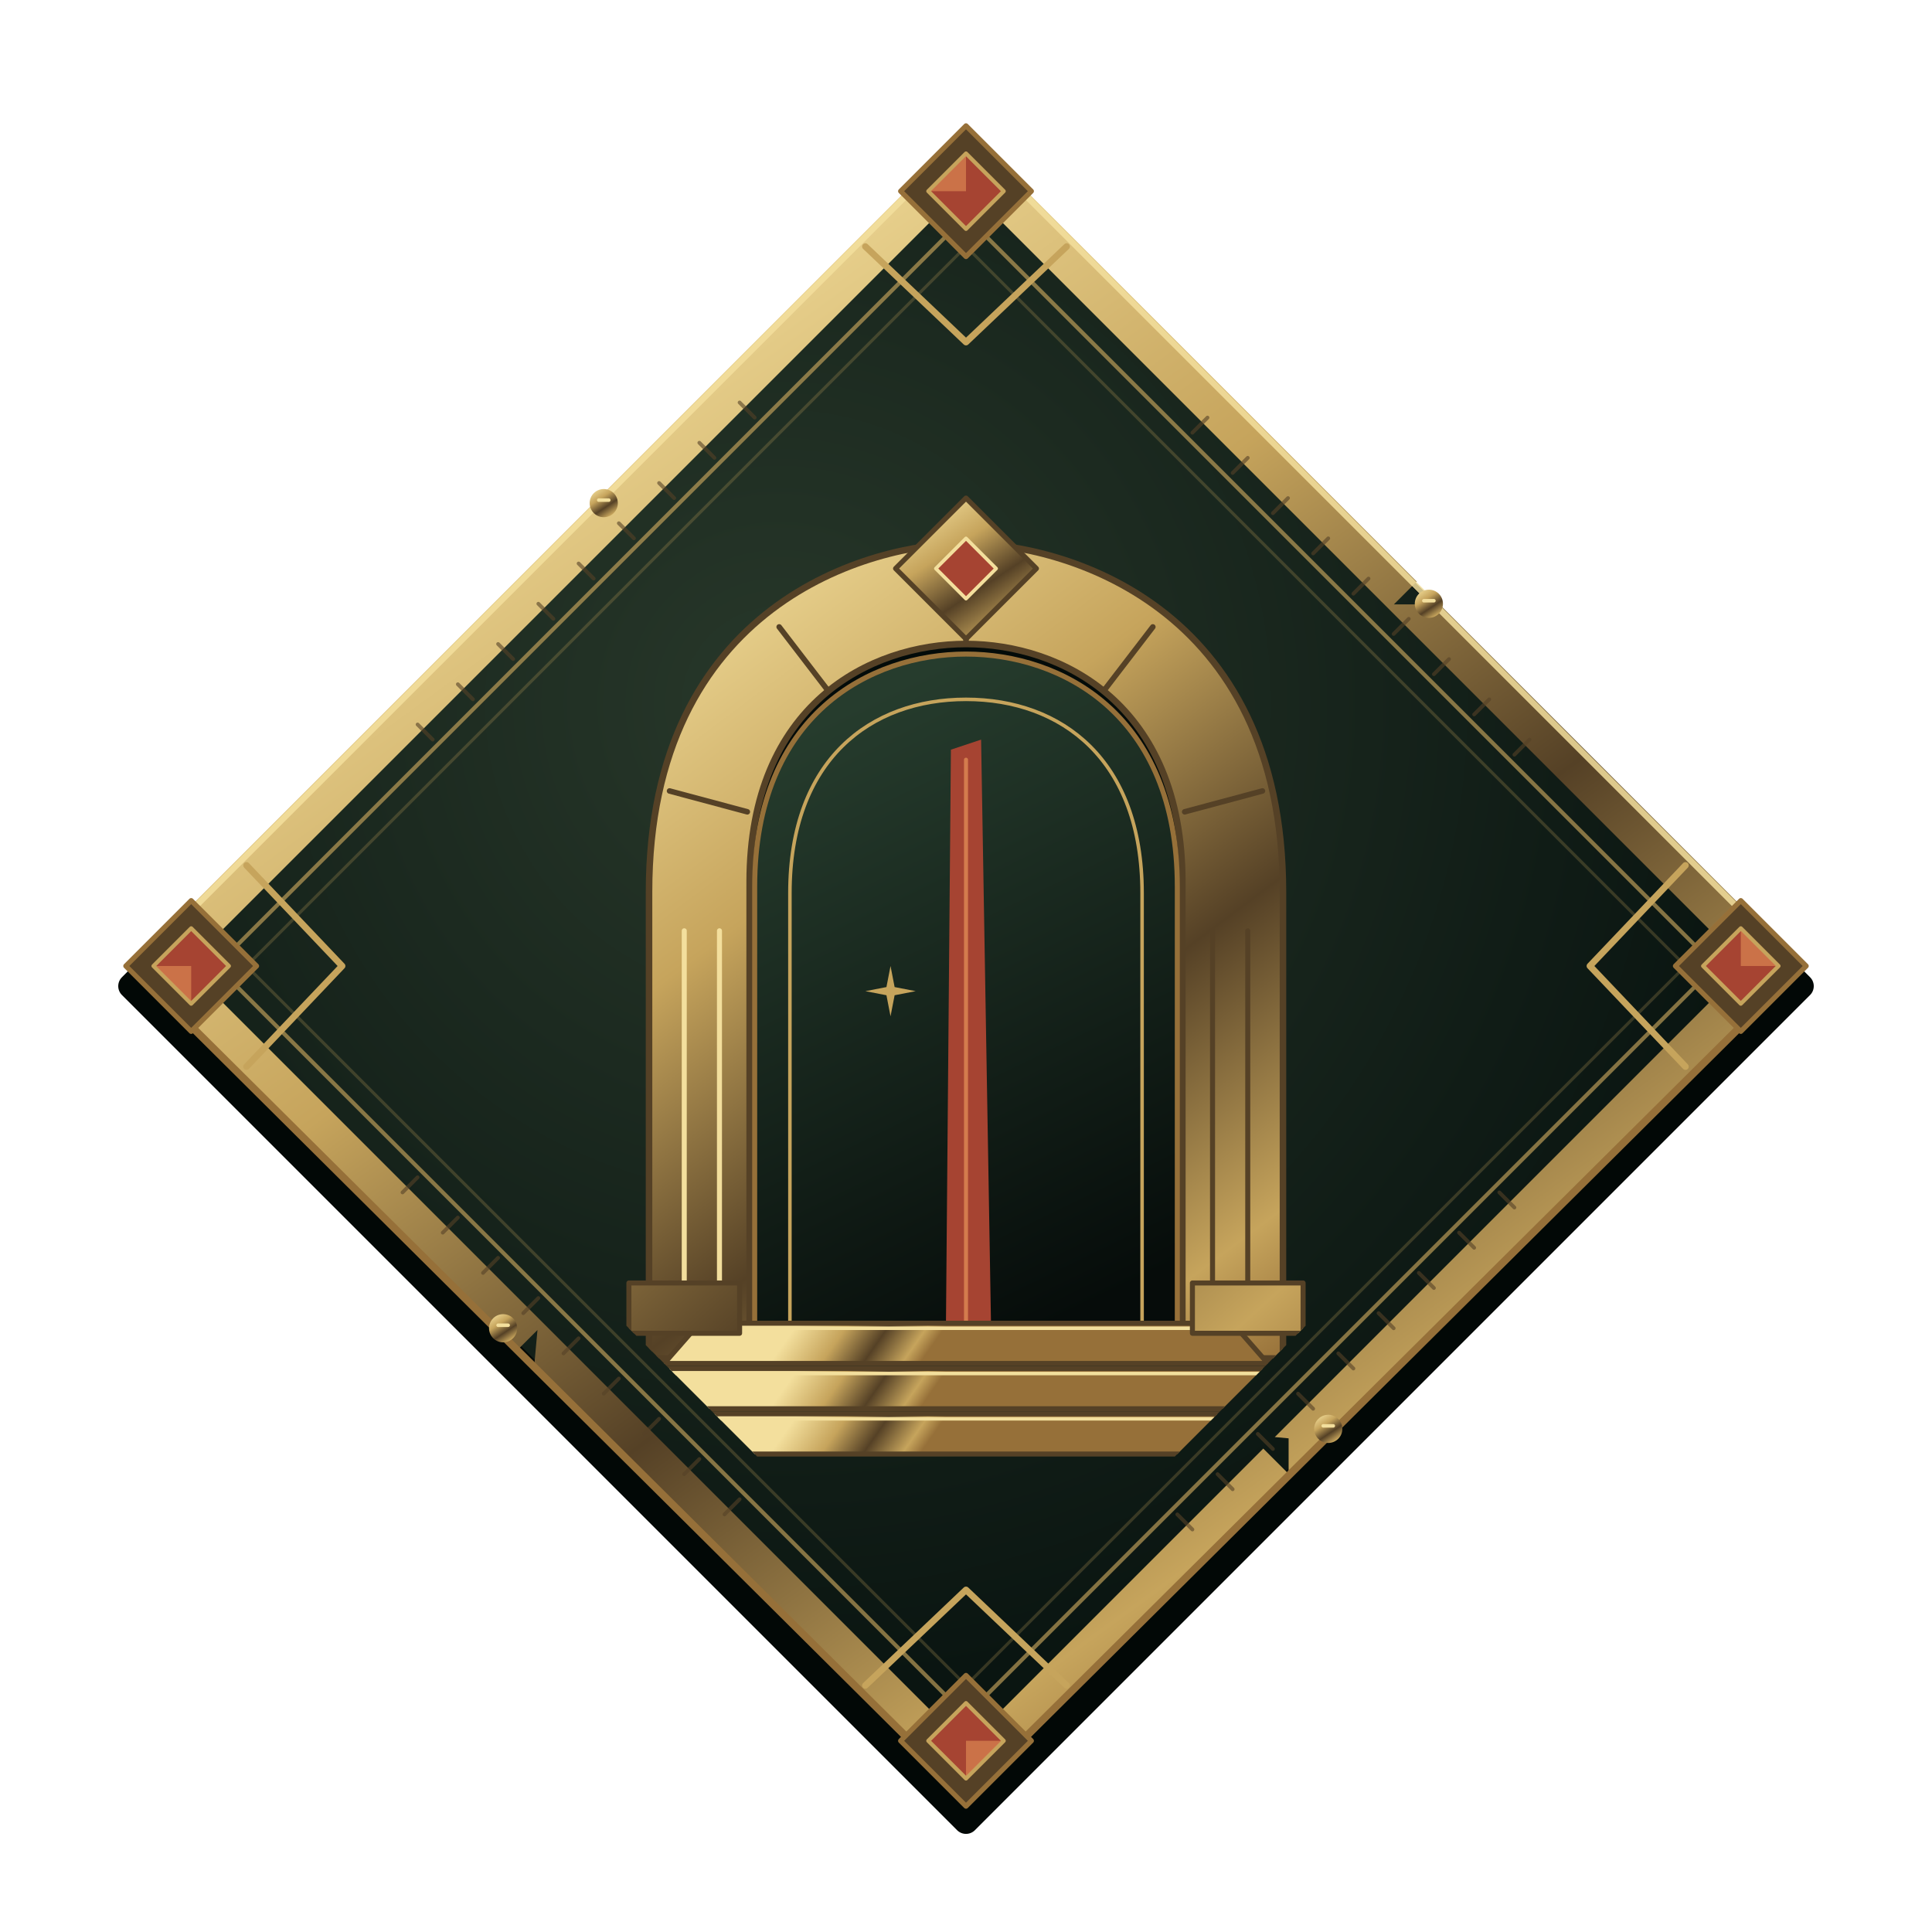
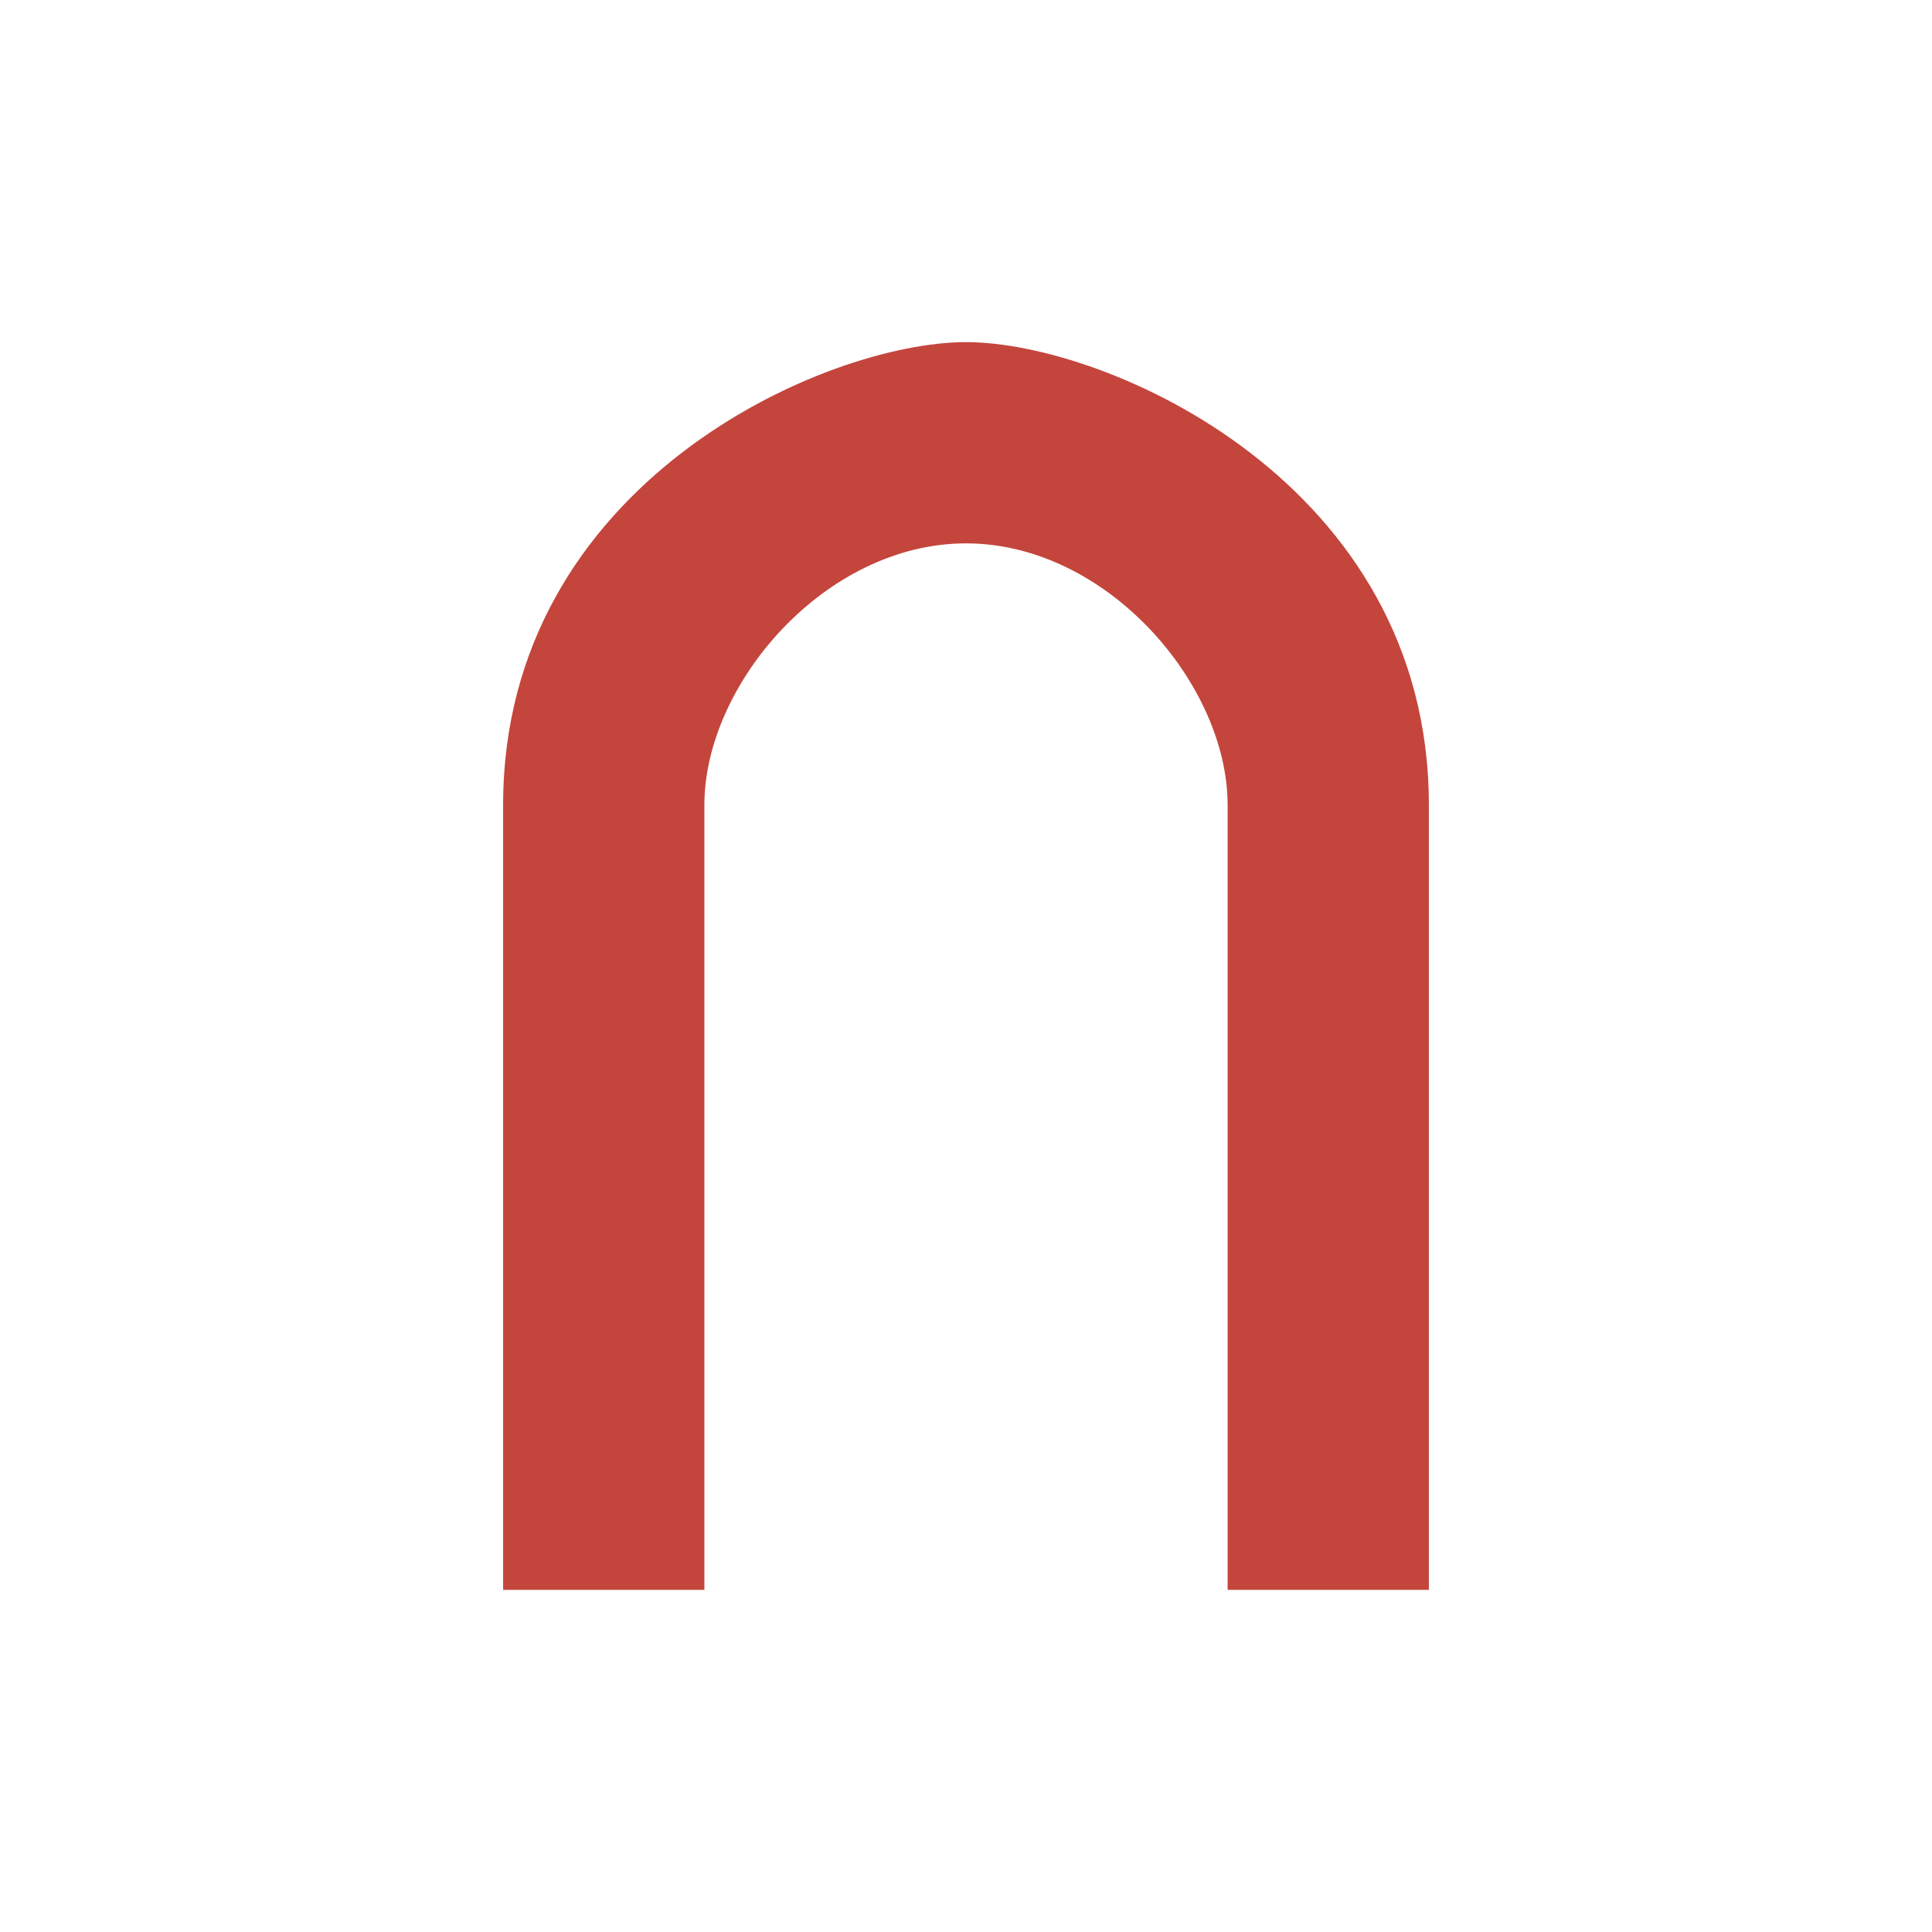
- <svg xmlns="http://www.w3.org/2000/svg" version="1.1" width="384" height="384" viewBox="0,0,384,384">
-   <defs>
-     <radialGradient cx="155" cy="140" r="195.256" gradientUnits="userSpaceOnUse" id="crest-home-color-1">
-       <stop offset="0" stop-color="#28382a" />
-       <stop offset="1" stop-color="#0a1511" />
-     </radialGradient>
-     <linearGradient x1="100" y1="60" x2="290" y2="320" gradientUnits="userSpaceOnUse" id="crest-home-color-2">
-       <stop offset="0" stop-color="#f3df9d" />
-       <stop offset="0.34" stop-color="#c6a45c" />
-       <stop offset="0.62" stop-color="#554126" />
-       <stop offset="0.88" stop-color="#c6a45c" />
-       <stop offset="1" stop-color="#967039" />
-     </linearGradient>
-     <linearGradient x1="118" y1="97" x2="122" y2="103" gradientUnits="userSpaceOnUse" id="crest-home-color-3">
-       <stop offset="0" stop-color="#f3df9d" />
-       <stop offset="0.34" stop-color="#c6a45c" />
-       <stop offset="0.62" stop-color="#554126" />
-       <stop offset="0.88" stop-color="#c6a45c" />
-       <stop offset="1" stop-color="#967039" />
-     </linearGradient>
-     <linearGradient x1="282" y1="117" x2="286" y2="123" gradientUnits="userSpaceOnUse" id="crest-home-color-4">
-       <stop offset="0" stop-color="#f3df9d" />
-       <stop offset="0.34" stop-color="#c6a45c" />
-       <stop offset="0.62" stop-color="#554126" />
-       <stop offset="0.88" stop-color="#c6a45c" />
-       <stop offset="1" stop-color="#967039" />
-     </linearGradient>
-     <linearGradient x1="262" y1="281" x2="266" y2="287" gradientUnits="userSpaceOnUse" id="crest-home-color-5">
-       <stop offset="0" stop-color="#f3df9d" />
-       <stop offset="0.34" stop-color="#c6a45c" />
-       <stop offset="0.62" stop-color="#554126" />
-       <stop offset="0.88" stop-color="#c6a45c" />
-       <stop offset="1" stop-color="#967039" />
-     </linearGradient>
-     <linearGradient x1="98" y1="261" x2="102" y2="267" gradientUnits="userSpaceOnUse" id="crest-home-color-6">
-       <stop offset="0" stop-color="#f3df9d" />
-       <stop offset="0.34" stop-color="#c6a45c" />
-       <stop offset="0.62" stop-color="#554126" />
-       <stop offset="0.88" stop-color="#c6a45c" />
-       <stop offset="1" stop-color="#967039" />
-     </linearGradient>
-     <clipPath id="crest-home-clip-1">
-       <path d="M192,53l139,139l-139,139l-139,-139z" fill="none" stroke="none" stroke-width="1" stroke-linecap="round" stroke-linejoin="round" />
-     </clipPath>
-     <linearGradient x1="130" y1="110" x2="252" y2="273" gradientUnits="userSpaceOnUse" id="crest-home-color-7">
-       <stop offset="0" stop-color="#f3df9d" />
-       <stop offset="0.34" stop-color="#c6a45c" />
-       <stop offset="0.62" stop-color="#554126" />
-       <stop offset="0.88" stop-color="#c6a45c" />
-       <stop offset="1" stop-color="#967039" />
-     </linearGradient>
-     <linearGradient x1="162" y1="144" x2="218" y2="259" gradientUnits="userSpaceOnUse" id="crest-home-color-8">
-       <stop offset="0" stop-color="#263c2d" />
-       <stop offset="1" stop-color="#060c0a" />
-     </linearGradient>
-     <linearGradient x1="183" y1="99" x2="202" y2="128" gradientUnits="userSpaceOnUse" id="crest-home-color-9">
-       <stop offset="0" stop-color="#f3df9d" />
-       <stop offset="0.34" stop-color="#c6a45c" />
-       <stop offset="0.62" stop-color="#554126" />
-       <stop offset="0.88" stop-color="#c6a45c" />
-       <stop offset="1" stop-color="#967039" />
-     </linearGradient>
-     <linearGradient x1="160" y1="261" x2="180" y2="275" gradientUnits="userSpaceOnUse" id="crest-home-color-10">
-       <stop offset="0" stop-color="#f3df9d" />
-       <stop offset="0.34" stop-color="#c6a45c" />
-       <stop offset="0.62" stop-color="#554126" />
-       <stop offset="0.88" stop-color="#c6a45c" />
-       <stop offset="1" stop-color="#967039" />
-     </linearGradient>
-     <linearGradient x1="160" y1="270" x2="180" y2="284" gradientUnits="userSpaceOnUse" id="crest-home-color-11">
-       <stop offset="0" stop-color="#f3df9d" />
-       <stop offset="0.34" stop-color="#c6a45c" />
-       <stop offset="0.62" stop-color="#554126" />
-       <stop offset="0.88" stop-color="#c6a45c" />
-       <stop offset="1" stop-color="#967039" />
-     </linearGradient>
-     <linearGradient x1="160" y1="279" x2="180" y2="293" gradientUnits="userSpaceOnUse" id="crest-home-color-12">
-       <stop offset="0" stop-color="#f3df9d" />
-       <stop offset="0.34" stop-color="#c6a45c" />
-       <stop offset="0.62" stop-color="#554126" />
-       <stop offset="0.88" stop-color="#c6a45c" />
-       <stop offset="1" stop-color="#967039" />
-     </linearGradient>
-     <linearGradient x1="105" y1="100" x2="270" y2="282" gradientUnits="userSpaceOnUse" id="crest-home-color-13">
-       <stop offset="0" stop-color="#f3df9d" />
-       <stop offset="0.34" stop-color="#c6a45c" />
-       <stop offset="0.62" stop-color="#554126" />
-       <stop offset="0.88" stop-color="#c6a45c" />
-       <stop offset="1" stop-color="#967039" />
-     </linearGradient>
-     <linearGradient x1="105" y1="100" x2="270" y2="282" gradientUnits="userSpaceOnUse" id="crest-home-color-14">
-       <stop offset="0" stop-color="#f3df9d" />
-       <stop offset="0.34" stop-color="#c6a45c" />
-       <stop offset="0.62" stop-color="#554126" />
-       <stop offset="0.88" stop-color="#c6a45c" />
-       <stop offset="1" stop-color="#967039" />
-     </linearGradient>
-   </defs>
-   <g data-paper-layer="" fill-rule="nonzero" stroke-miterlimit="10" stroke-dasharray="" stroke-dashoffset="0" paint-order="fill">
-     <g id="crest-home-bezel">
-       <path d="M192,30l166,166l-166,166l-166,-166z" fill="#020806" stroke="#020806" stroke-width="5" stroke-linecap="round" stroke-linejoin="round" />
-       <path d="M192,28l164,164l-164,164l-164,-164z" fill="url(#crest-home-color-1)" stroke="none" stroke-width="1" stroke-linecap="round" stroke-linejoin="round" />
-       <path d="M192,26l89.586,89.586l-4.536,4.536h7.071l0.167,-1.833l73.712,73.712l-166,166l-85.879,-85.879l0.707,-7.778l-4.243,4.243l-76.586,-76.586zM347,192l-155,-155l-155,155l155,155l59.086,-59.086l5.036,5.036v-7.071l-2.75,-0.25z" fill="url(#crest-home-color-2)" stroke="none" stroke-width="1" stroke-linecap="round" stroke-linejoin="round" />
-       <path d="M29,190l163,-163l160,160" fill="none" stroke="#f3df9d" stroke-width="1.2" stroke-linecap="round" stroke-linejoin="round" opacity="0.85" />
-       <path d="M33,199l159,158l159,-158" fill="none" stroke="#967039" stroke-width="1.5" stroke-linecap="round" stroke-linejoin="round" />
-       <path d="M192,43l149,149l-149,149l-149,-149z" fill="none" stroke="#c6a45c" stroke-width="0.8" stroke-linecap="round" stroke-linejoin="round" opacity="0.65" />
-       <path d="M192,49l143,143l-143,143l-143,-143z" fill="none" stroke="#c6a45c" stroke-width="0.6" stroke-linecap="round" stroke-linejoin="round" opacity="0.24" />
-       <g stroke-linecap="round" stroke-linejoin="round">
-         <path d="M192,25l13,13l-13,13l-13,-13z" fill="#554126" stroke="#967039" stroke-width="1" />
-         <path d="M192,30.5l7.5,7.5l-7.5,7.5l-7.5,-7.5z" fill="#a64432" stroke="#c6a45c" stroke-width="0.8" />
-         <path d="M192,31v7h-7z" fill="#df8a54" stroke="none" stroke-width="1" opacity="0.65" />
-         <path d="M172,49l20,19l20,-19" fill="none" stroke="#c6a45c" stroke-width="1.3" />
-       </g>
-       <g stroke-linecap="round" stroke-linejoin="round">
-         <path d="M359,192l-13,13l-13,-13l13,-13z" fill="#554126" stroke="#967039" stroke-width="1" />
-         <path d="M353.5,192l-7.5,7.5l-7.5,-7.5l7.5,-7.5z" fill="#a64432" stroke="#c6a45c" stroke-width="0.8" />
-         <path d="M353,192h-7v-7z" fill="#df8a54" stroke="none" stroke-width="1" opacity="0.65" />
-         <path d="M335,172l-19,20l19,20" fill="none" stroke="#c6a45c" stroke-width="1.3" />
-       </g>
-       <g stroke-linecap="round" stroke-linejoin="round">
-         <path d="M192,359l-13,-13l13,-13l13,13z" fill="#554126" stroke="#967039" stroke-width="1" />
-         <path d="M192,353.5l-7.5,-7.5l7.5,-7.5l7.5,7.5z" fill="#a64432" stroke="#c6a45c" stroke-width="0.8" />
-         <path d="M192,353v-7h7z" fill="#df8a54" stroke="none" stroke-width="1" opacity="0.65" />
-         <path d="M212,335l-20,-19l-20,19" fill="none" stroke="#c6a45c" stroke-width="1.3" />
-       </g>
-       <g stroke-linecap="round" stroke-linejoin="round">
-         <path d="M25,192l13,-13l13,13l-13,13z" fill="#554126" stroke="#967039" stroke-width="1" />
-         <path d="M30.5,192l7.5,-7.5l7.5,7.5l-7.5,7.5z" fill="#a64432" stroke="#c6a45c" stroke-width="0.8" />
-         <path d="M31,192h7v7z" fill="#df8a54" stroke="none" stroke-width="1" opacity="0.65" />
-         <path d="M49,212l19,-20l-19,-20" fill="none" stroke="#c6a45c" stroke-width="1.3" />
-       </g>
-       <path d="M83,144l3,3" fill="none" stroke="#554126" stroke-width="0.75" stroke-linecap="round" stroke-linejoin="round" opacity="0.6" />
-       <path d="M91,136l3,3" fill="none" stroke="#554126" stroke-width="0.75" stroke-linecap="round" stroke-linejoin="round" opacity="0.6" />
-       <path d="M99,128l3,3" fill="none" stroke="#554126" stroke-width="0.75" stroke-linecap="round" stroke-linejoin="round" opacity="0.6" />
-       <path d="M107,120l3,3" fill="none" stroke="#554126" stroke-width="0.75" stroke-linecap="round" stroke-linejoin="round" opacity="0.6" />
-       <path d="M115,112l3,3" fill="none" stroke="#554126" stroke-width="0.75" stroke-linecap="round" stroke-linejoin="round" opacity="0.6" />
-       <path d="M123,104l3,3" fill="none" stroke="#554126" stroke-width="0.75" stroke-linecap="round" stroke-linejoin="round" opacity="0.6" />
-       <path d="M131,96l3,3" fill="none" stroke="#554126" stroke-width="0.75" stroke-linecap="round" stroke-linejoin="round" opacity="0.6" />
-       <path d="M139,88l3,3" fill="none" stroke="#554126" stroke-width="0.75" stroke-linecap="round" stroke-linejoin="round" opacity="0.6" />
-       <path d="M147,80l3,3" fill="none" stroke="#554126" stroke-width="0.75" stroke-linecap="round" stroke-linejoin="round" opacity="0.6" />
-       <path d="M117.2,100c0,-1.546 1.254,-2.8 2.8,-2.8c1.546,0 2.8,1.254 2.8,2.8c0,1.546 -1.254,2.8 -2.8,2.8c-1.546,0 -2.8,-1.254 -2.8,-2.8z" fill="url(#crest-home-color-3)" stroke="none" stroke-width="1" stroke-linecap="butt" stroke-linejoin="miter" />
-       <path d="M119,99.4h2" fill="none" stroke="#f3df9d" stroke-width="0.7" stroke-linecap="round" stroke-linejoin="round" />
-       <path d="M240,83l-3,3" fill="none" stroke="#554126" stroke-width="0.75" stroke-linecap="round" stroke-linejoin="round" opacity="0.6" />
-       <path d="M248,91l-3,3" fill="none" stroke="#554126" stroke-width="0.75" stroke-linecap="round" stroke-linejoin="round" opacity="0.6" />
-       <path d="M256,99l-3,3" fill="none" stroke="#554126" stroke-width="0.75" stroke-linecap="round" stroke-linejoin="round" opacity="0.6" />
-       <path d="M264,107l-3,3" fill="none" stroke="#554126" stroke-width="0.75" stroke-linecap="round" stroke-linejoin="round" opacity="0.6" />
-       <path d="M272,115l-3,3" fill="none" stroke="#554126" stroke-width="0.75" stroke-linecap="round" stroke-linejoin="round" opacity="0.6" />
-       <path d="M280,123l-3,3" fill="none" stroke="#554126" stroke-width="0.75" stroke-linecap="round" stroke-linejoin="round" opacity="0.6" />
-       <path d="M288,131l-3,3" fill="none" stroke="#554126" stroke-width="0.75" stroke-linecap="round" stroke-linejoin="round" opacity="0.6" />
-       <path d="M296,139l-3,3" fill="none" stroke="#554126" stroke-width="0.75" stroke-linecap="round" stroke-linejoin="round" opacity="0.6" />
-       <path d="M304,147l-3,3" fill="none" stroke="#554126" stroke-width="0.75" stroke-linecap="round" stroke-linejoin="round" opacity="0.6" />
-       <path d="M281.2,120c0,-1.546 1.254,-2.8 2.8,-2.8c1.546,0 2.8,1.254 2.8,2.8c0,1.546 -1.254,2.8 -2.8,2.8c-1.546,0 -2.8,-1.254 -2.8,-2.8z" fill="url(#crest-home-color-4)" stroke="none" stroke-width="1" stroke-linecap="butt" stroke-linejoin="miter" />
-       <path d="M283,119.4h2" fill="none" stroke="#f3df9d" stroke-width="0.7" stroke-linecap="round" stroke-linejoin="round" />
-       <path d="M301,240l-3,-3" fill="none" stroke="#554126" stroke-width="0.75" stroke-linecap="round" stroke-linejoin="round" opacity="0.6" />
-       <path d="M293,248l-3,-3" fill="none" stroke="#554126" stroke-width="0.75" stroke-linecap="round" stroke-linejoin="round" opacity="0.6" />
-       <path d="M285,256l-3,-3" fill="none" stroke="#554126" stroke-width="0.75" stroke-linecap="round" stroke-linejoin="round" opacity="0.6" />
-       <path d="M277,264l-3,-3" fill="none" stroke="#554126" stroke-width="0.75" stroke-linecap="round" stroke-linejoin="round" opacity="0.6" />
-       <path d="M269,272l-3,-3" fill="none" stroke="#554126" stroke-width="0.75" stroke-linecap="round" stroke-linejoin="round" opacity="0.6" />
-       <path d="M261,280l-3,-3" fill="none" stroke="#554126" stroke-width="0.75" stroke-linecap="round" stroke-linejoin="round" opacity="0.6" />
-       <path d="M253,288l-3,-3" fill="none" stroke="#554126" stroke-width="0.75" stroke-linecap="round" stroke-linejoin="round" opacity="0.6" />
-       <path d="M245,296l-3,-3" fill="none" stroke="#554126" stroke-width="0.75" stroke-linecap="round" stroke-linejoin="round" opacity="0.6" />
-       <path d="M237,304l-3,-3" fill="none" stroke="#554126" stroke-width="0.75" stroke-linecap="round" stroke-linejoin="round" opacity="0.6" />
-       <path d="M261.2,284c0,-1.546 1.254,-2.8 2.8,-2.8c1.546,0 2.8,1.254 2.8,2.8c0,1.546 -1.254,2.8 -2.8,2.8c-1.546,0 -2.8,-1.254 -2.8,-2.8z" fill="url(#crest-home-color-5)" stroke="none" stroke-width="1" stroke-linecap="butt" stroke-linejoin="miter" />
-       <path d="M263,283.4h2" fill="none" stroke="#f3df9d" stroke-width="0.7" stroke-linecap="round" stroke-linejoin="round" />
-       <path d="M144,301l3,-3" fill="none" stroke="#554126" stroke-width="0.75" stroke-linecap="round" stroke-linejoin="round" opacity="0.6" />
-       <path d="M136,293l3,-3" fill="none" stroke="#554126" stroke-width="0.75" stroke-linecap="round" stroke-linejoin="round" opacity="0.6" />
-       <path d="M128,285l3,-3" fill="none" stroke="#554126" stroke-width="0.75" stroke-linecap="round" stroke-linejoin="round" opacity="0.6" />
-       <path d="M120,277l3,-3" fill="none" stroke="#554126" stroke-width="0.75" stroke-linecap="round" stroke-linejoin="round" opacity="0.6" />
-       <path d="M112,269l3,-3" fill="none" stroke="#554126" stroke-width="0.75" stroke-linecap="round" stroke-linejoin="round" opacity="0.6" />
-       <path d="M104,261l3,-3" fill="none" stroke="#554126" stroke-width="0.75" stroke-linecap="round" stroke-linejoin="round" opacity="0.6" />
-       <path d="M96,253l3,-3" fill="none" stroke="#554126" stroke-width="0.75" stroke-linecap="round" stroke-linejoin="round" opacity="0.6" />
-       <path d="M88,245l3,-3" fill="none" stroke="#554126" stroke-width="0.75" stroke-linecap="round" stroke-linejoin="round" opacity="0.6" />
-       <path d="M80,237l3,-3" fill="none" stroke="#554126" stroke-width="0.75" stroke-linecap="round" stroke-linejoin="round" opacity="0.6" />
-       <path d="M97.2,264c0,-1.546 1.254,-2.8 2.8,-2.8c1.546,0 2.8,1.254 2.8,2.8c0,1.546 -1.254,2.8 -2.8,2.8c-1.546,0 -2.8,-1.254 -2.8,-2.8z" fill="url(#crest-home-color-6)" stroke="none" stroke-width="1" stroke-linecap="butt" stroke-linejoin="miter" />
-       <path d="M99,263.4h2" fill="none" stroke="#f3df9d" stroke-width="0.7" stroke-linecap="round" stroke-linejoin="round" />
-     </g>
-     <g clip-path="url(#crest-home-clip-1)" id="crest-home-engraving">
-       <g id="crest-home-chapter-motif">
-         <path d="M131,271v-95.9c0,-55.1 42,-67.1 61,-67.1c19,0 61,12 61,67.1v95.9z" fill="#030b09" stroke="none" stroke-width="1" stroke-linecap="butt" stroke-linejoin="miter" />
-         <path d="M129,270v-92.7c0,-57.3 44,-69.3 63,-69.3c19,0 63,12 63,69.3v92.7h-20v-94.7c0,-35.3 -24,-47.3 -43,-47.3c-19,0 -43,12 -43,47.3v94.7z" fill="url(#crest-home-color-7)" stroke="#554126" stroke-width="1.3" stroke-linecap="butt" stroke-linejoin="round" />
-         <path d="M150,270v-93.8c0,-34.2 23,-46.2 42,-46.2c19,0 42,12 42,46.2v93.8z" fill="url(#crest-home-color-8)" stroke="#967039" stroke-width="1" stroke-linecap="butt" stroke-linejoin="miter" />
-         <path d="M157,270v-92.5c0,-26.5 16,-38.5 35,-38.5c19,0 35,12 35,38.5v92.5z" fill="none" stroke="#c6a45c" stroke-width="0.7" stroke-linecap="butt" stroke-linejoin="miter" />
-         <path d="M189,149l6,-2l2,118h-9z" fill="#a64432" stroke="none" stroke-width="1" stroke-linecap="round" stroke-linejoin="round" />
-         <path d="M192,151v112" fill="none" stroke="#df8a54" stroke-width="0.8" stroke-linecap="round" stroke-linejoin="round" opacity="0.8" />
-         <path d="M136,185v72" fill="none" stroke="#f3df9d" stroke-width="1" stroke-linecap="round" stroke-linejoin="round" />
-         <path d="M143,185v72" fill="none" stroke="#f3df9d" stroke-width="1" stroke-linecap="round" stroke-linejoin="round" />
-         <path d="M241,185v72" fill="none" stroke="#554126" stroke-width="1" stroke-linecap="round" stroke-linejoin="round" />
-         <path d="M248,185v72" fill="none" stroke="#554126" stroke-width="1" stroke-linecap="round" stroke-linejoin="round" />
-         <path d="M148.533,161.353l-15.455,-4.141" fill="none" stroke="#554126" stroke-width="1.1" stroke-linecap="round" stroke-linejoin="round" />
-         <path d="M164.606,137.299l-9.74,-12.694" fill="none" stroke="#554126" stroke-width="1.1" stroke-linecap="round" stroke-linejoin="round" />
-         <path d="M192,128v-16" fill="none" stroke="#554126" stroke-width="1.1" stroke-linecap="round" stroke-linejoin="round" />
-         <path d="M219.394,137.299l9.74,-12.694" fill="none" stroke="#554126" stroke-width="1.1" stroke-linecap="round" stroke-linejoin="round" />
-         <path d="M235.467,161.353l15.455,-4.141" fill="none" stroke="#554126" stroke-width="1.1" stroke-linecap="round" stroke-linejoin="round" />
-         <path d="M192,99l14,14l-14,14l-14,-14z" fill="url(#crest-home-color-9)" stroke="#554126" stroke-width="1" stroke-linecap="round" stroke-linejoin="round" />
-         <path d="M192,107l6,6l-6,6l-6,-6z" fill="#a64432" stroke="#f3df9d" stroke-width="0.7" stroke-linecap="round" stroke-linejoin="round" />
-         <path d="M139,263h106l7,8h-120z" fill="url(#crest-home-color-10)" stroke="#554126" stroke-width="1" stroke-linecap="round" stroke-linejoin="round" />
-         <path d="M140,264h105" fill="none" stroke="#f3df9d" stroke-width="0.7" stroke-linecap="round" stroke-linejoin="round" />
-         <path d="M129,272h126l7,8h-140z" fill="url(#crest-home-color-11)" stroke="#554126" stroke-width="1" stroke-linecap="round" stroke-linejoin="round" />
-         <path d="M130,273h125" fill="none" stroke="#f3df9d" stroke-width="0.7" stroke-linecap="round" stroke-linejoin="round" />
-         <path d="M119,281h146l7,8h-160z" fill="url(#crest-home-color-12)" stroke="#554126" stroke-width="1" stroke-linecap="round" stroke-linejoin="round" />
-         <path d="M120,282h145" fill="none" stroke="#f3df9d" stroke-width="0.7" stroke-linecap="round" stroke-linejoin="round" />
-         <path d="M125,265v-10h22v10z" fill="url(#crest-home-color-13)" stroke="#554126" stroke-width="1" stroke-linecap="butt" stroke-linejoin="round" />
-         <path d="M237,265v-10h22v10z" fill="url(#crest-home-color-14)" stroke="#554126" stroke-width="1" stroke-linecap="butt" stroke-linejoin="round" />
-         <path d="M177,192l0.813,4.187l4.187,0.813l-4.187,0.813l-0.813,4.187l-0.813,-4.187l-4.187,-0.813l4.187,-0.813z" fill="#c6a45c" stroke="none" stroke-width="1" stroke-linecap="round" stroke-linejoin="round" />
-       </g>
+ <svg xmlns="http://www.w3.org/2000/svg" version="1.1" width="96" height="96" viewBox="0,0,96,96">
+   <g data-paper-layer="" fill="#c4453c" fill-rule="nonzero" stroke="none" stroke-width="1" stroke-linecap="butt" stroke-linejoin="miter" stroke-miterlimit="10" stroke-dasharray="" stroke-dashoffset="0" paint-order="fill">
+     <g id="crest-home-symbol">
+       <path d="M25,79v-39c0,-16 16,-23 23,-23c7,0 23,7 23,23v39h-10v-39c0,-6 -6,-13 -13,-13c-7,0 -13,7 -13,13l0,39z" />
    </g>
  </g>
</svg>
